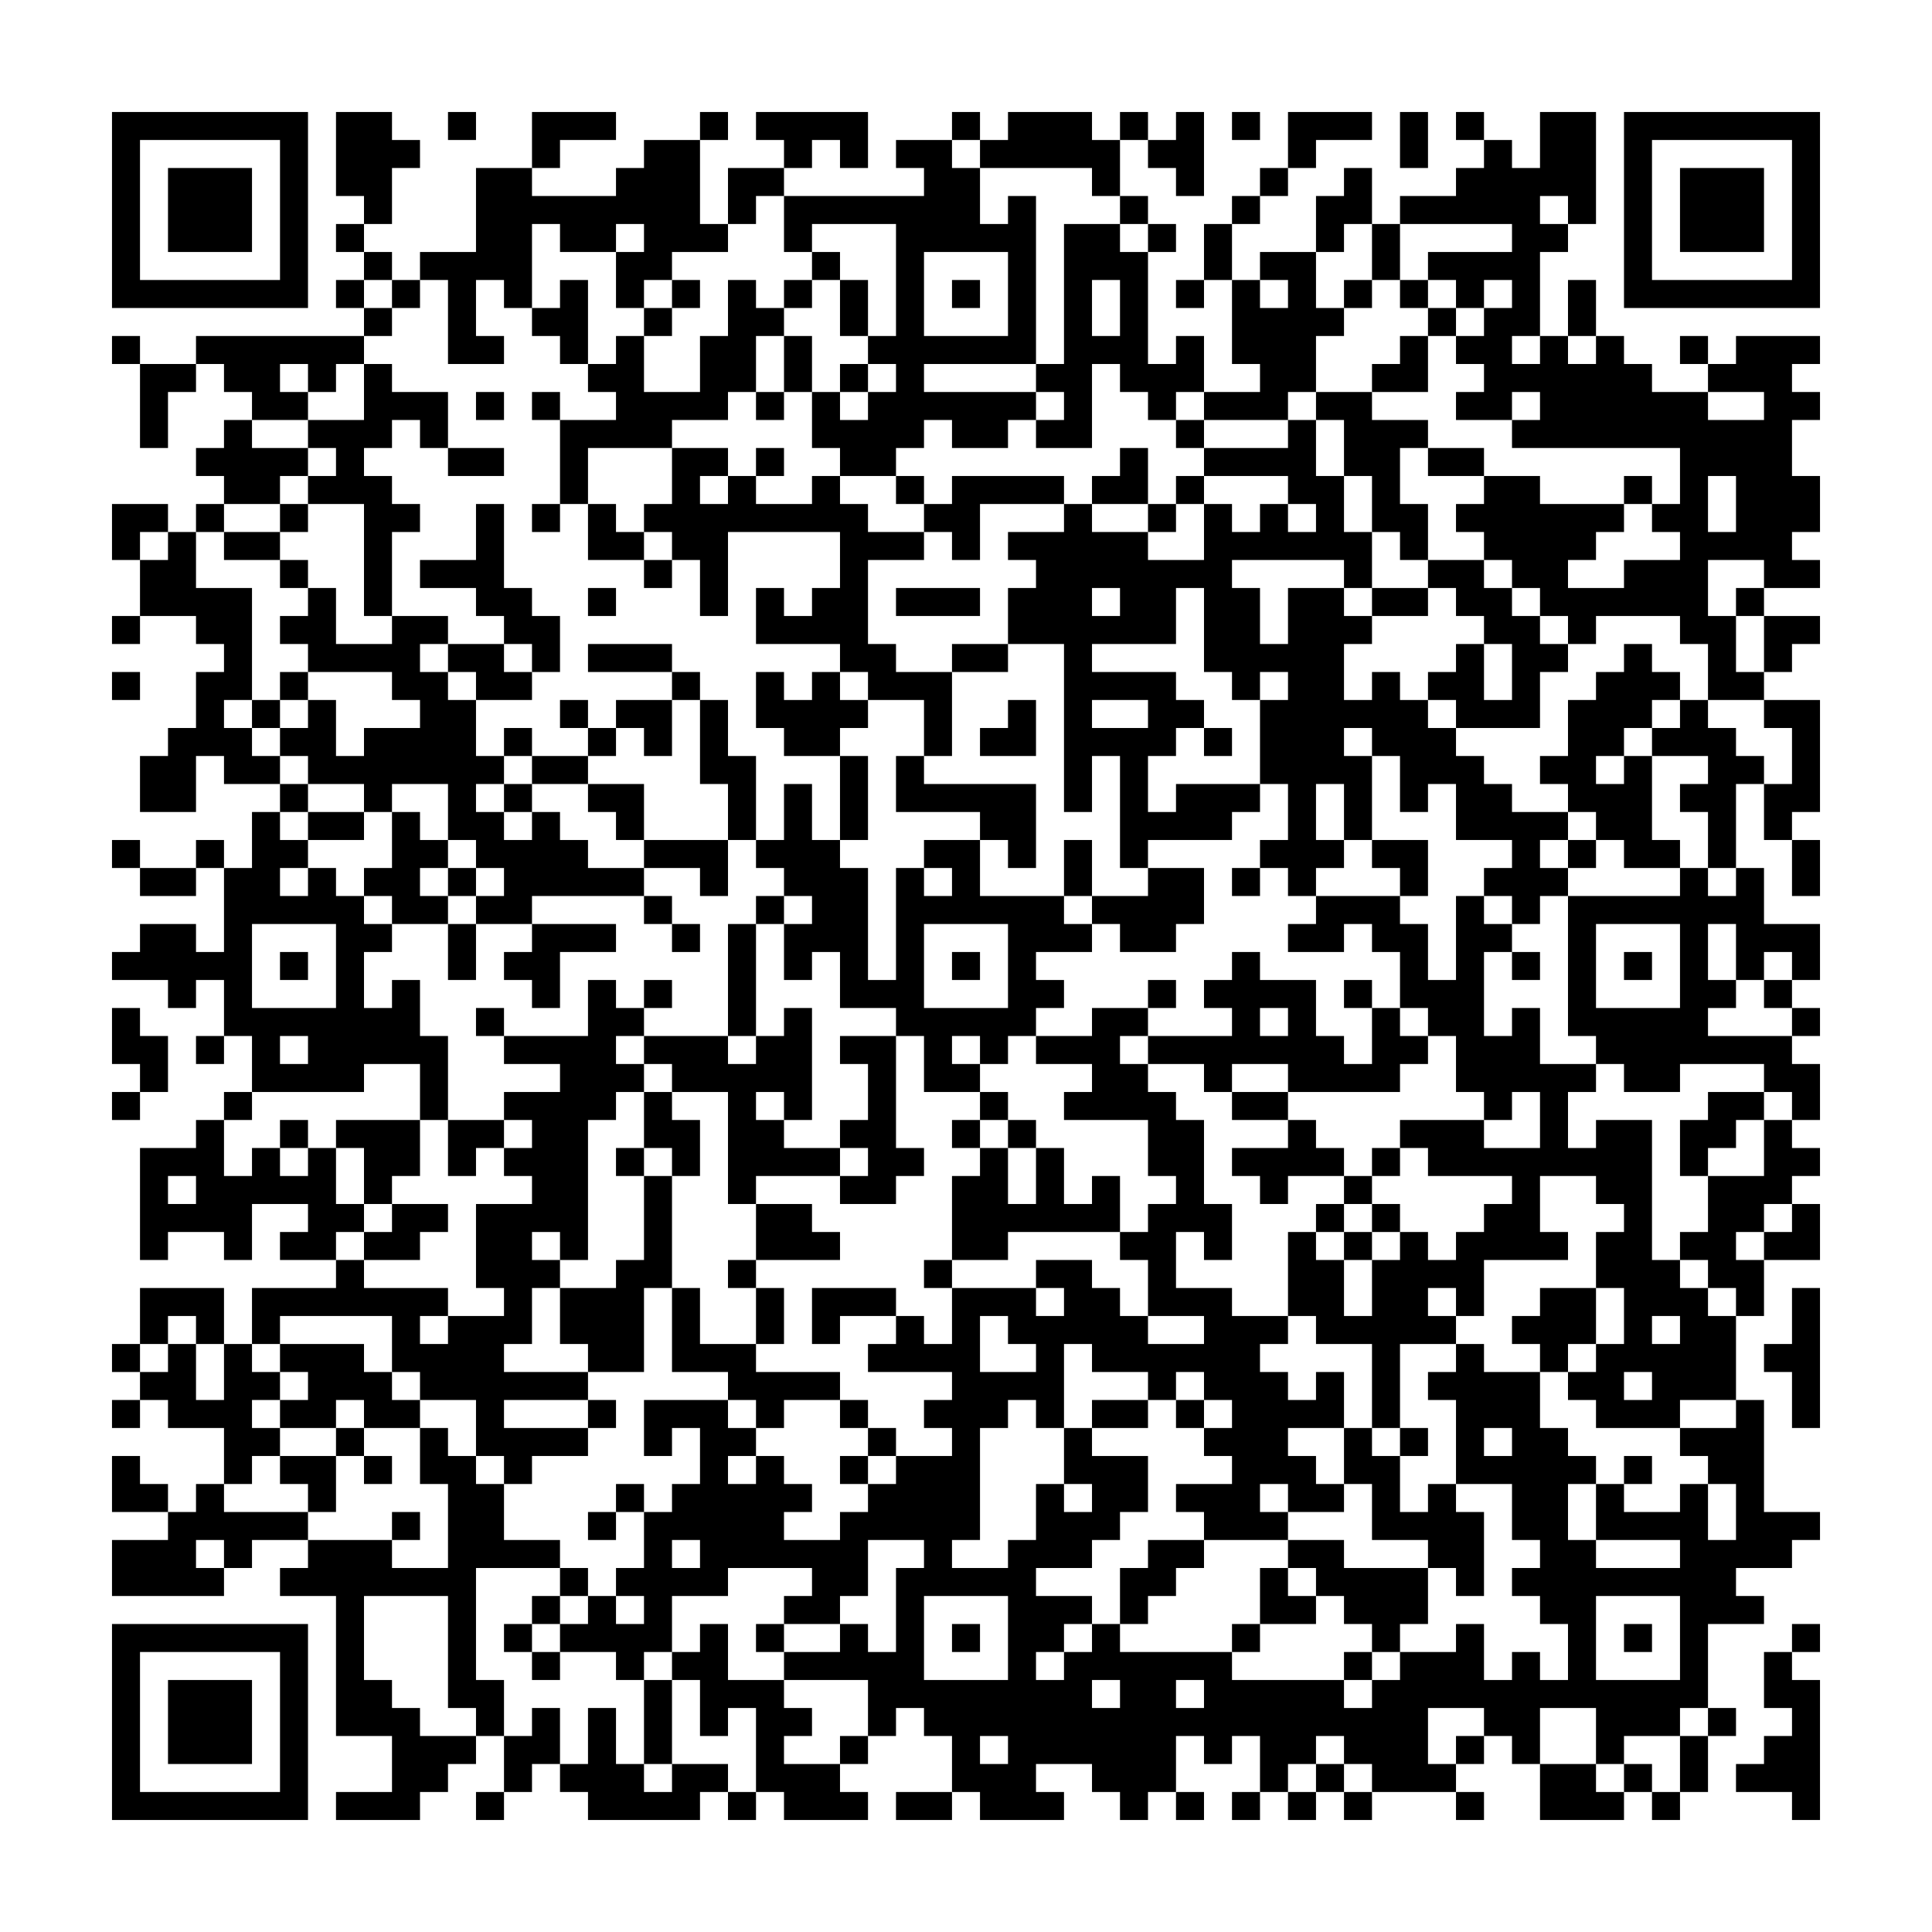
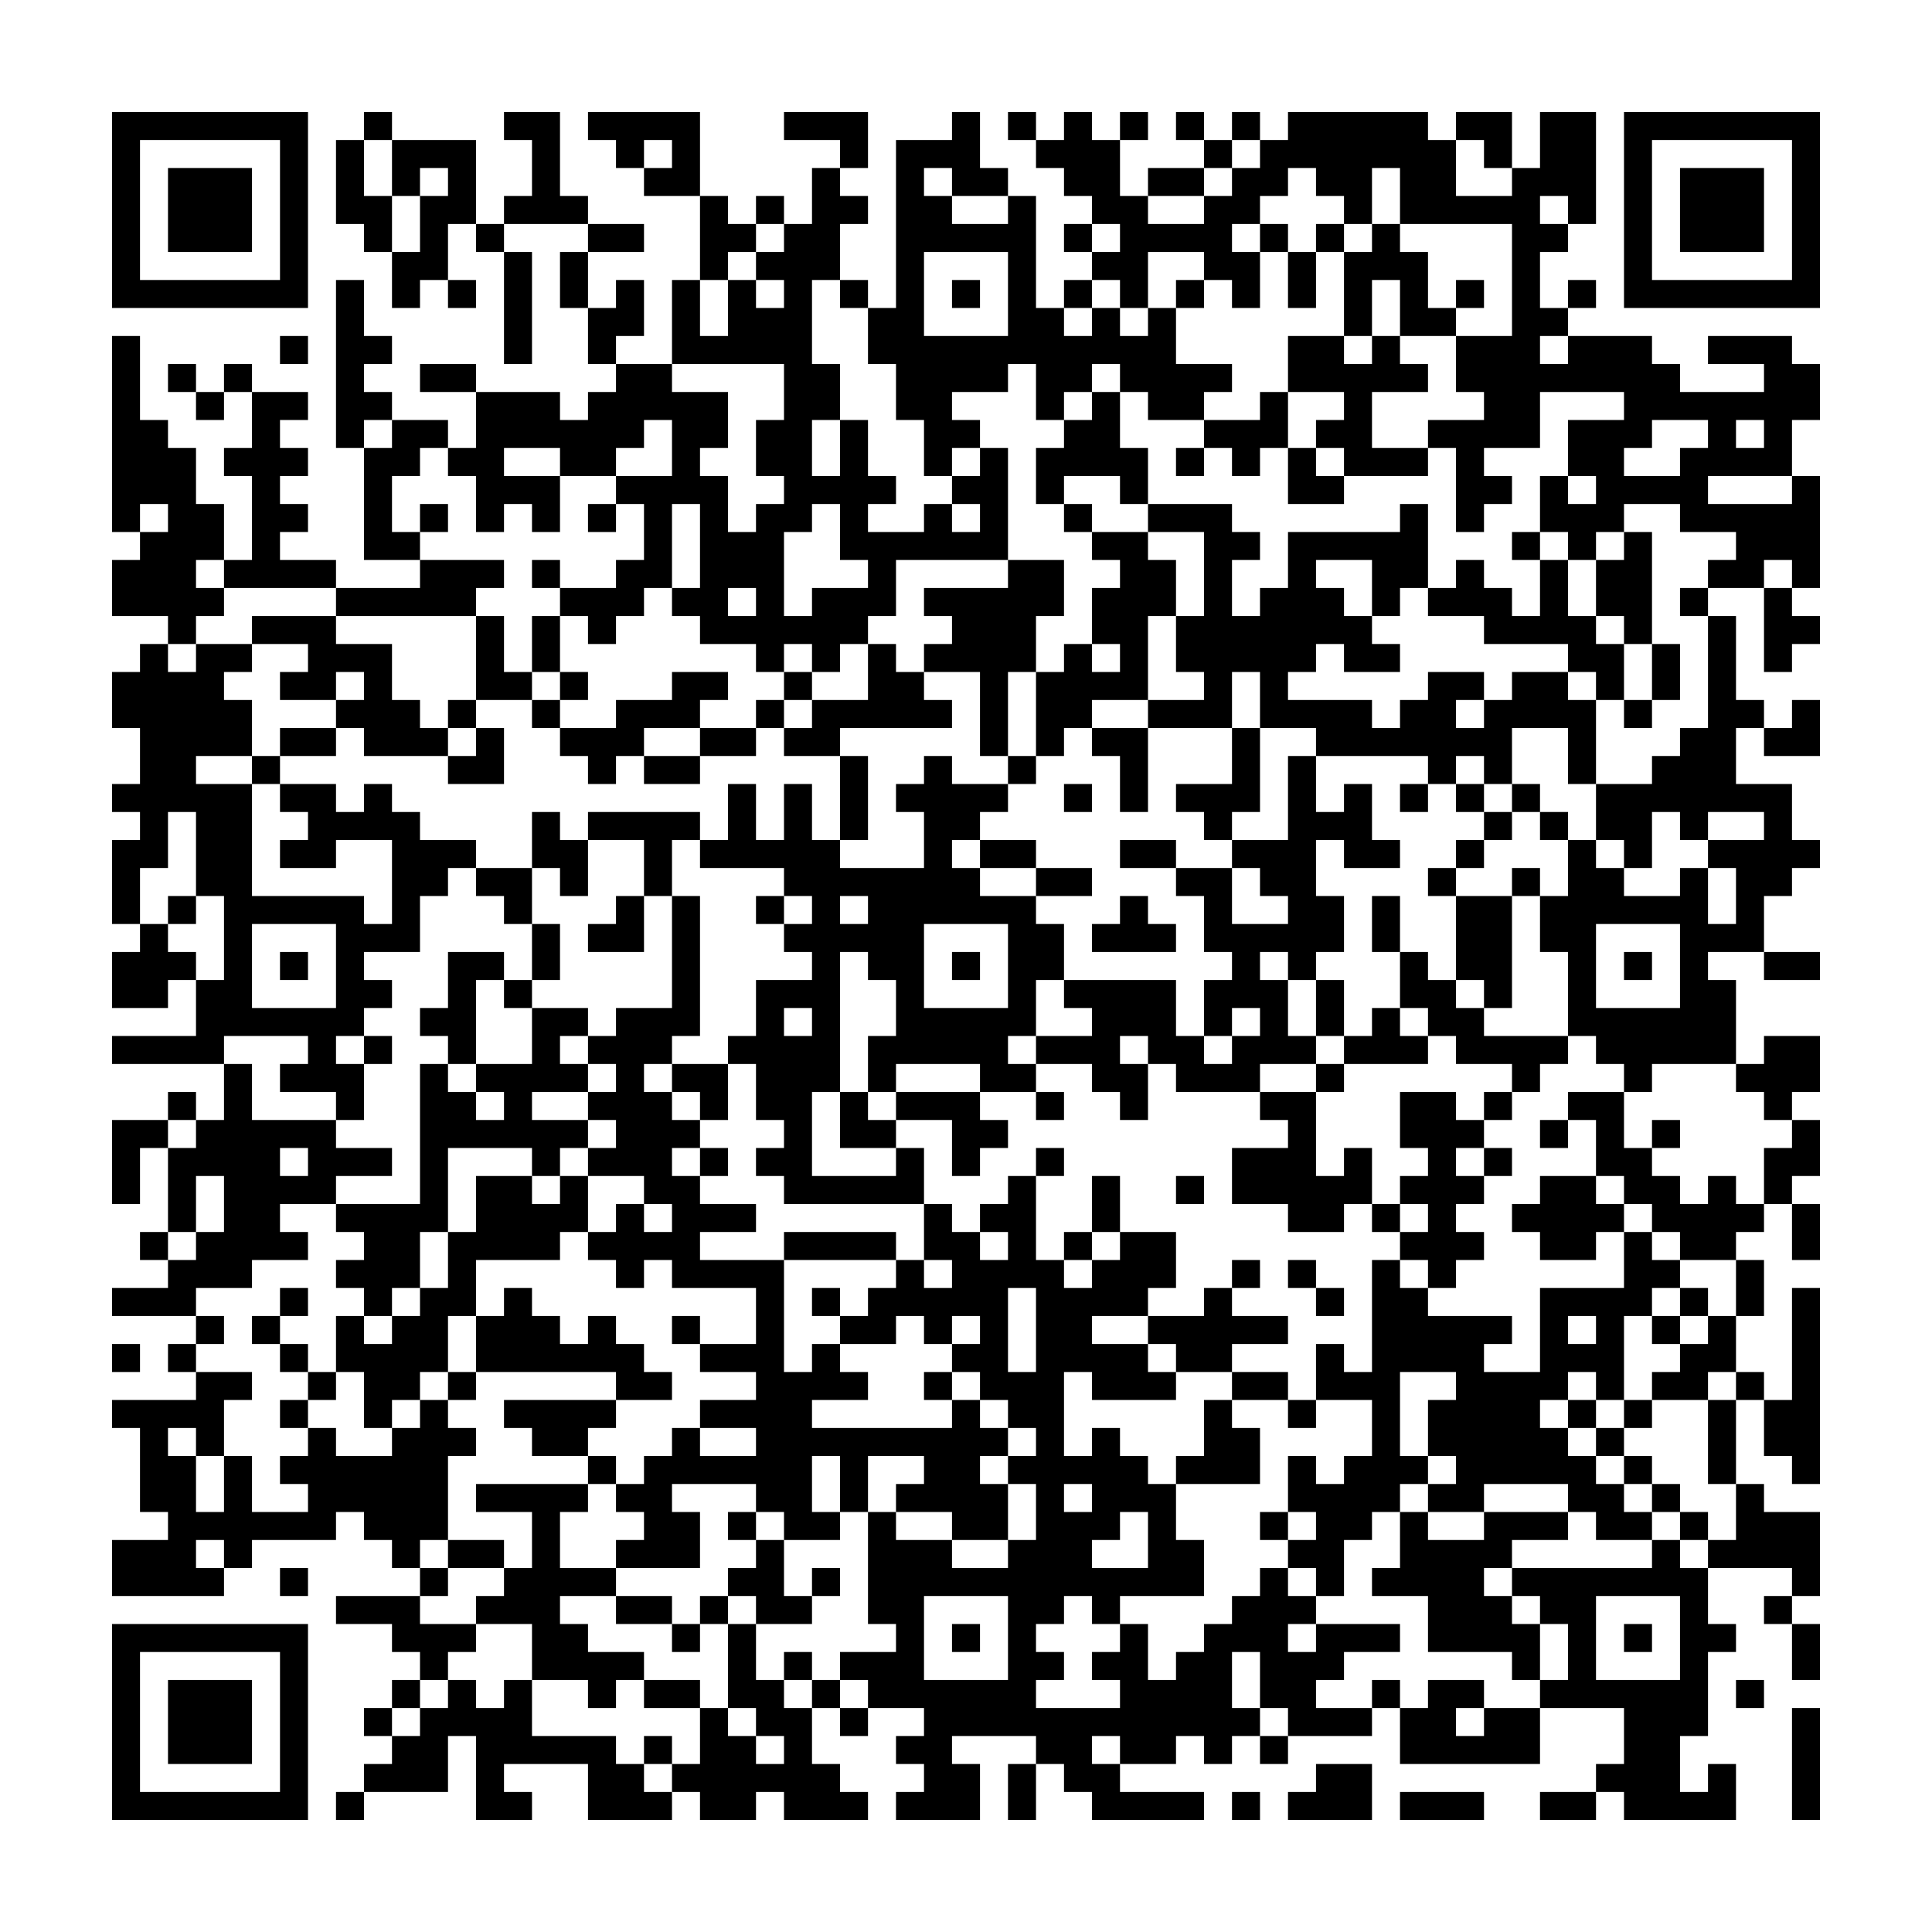
<svg xmlns="http://www.w3.org/2000/svg" viewBox="0 0 69 69">
-   <path d="M4 4h7v7h-7zM12 4h2v1h1v1h-1v2h-1v-1h-1zM16 4h1v1h-1zM19 4h3v1h-2v1h-1zM25 4h1v1h-1zM27 4h4v2h-1v-1h-1v1h-1v-1h-1zM34 4h1v1h-1zM36 4h3v1h1v2h-1v-1h-4v-1h1zM40 4h1v1h-1zM42 4h1v3h-1v-1h-1v-1h1zM44 4h1v1h-1zM46 4h3v1h-2v1h-1zM50 4h1v2h-1zM52 4h1v1h-1zM55 4h2v4h-1v-1h-1v1h1v1h-1v3h-1v1h1v-1h1v1h1v-1h1v1h1v1h2v1h2v-1h-2v-1h1v-1h3v1h-1v1h1v1h-1v2h1v2h-1v1h1v1h-2v-1h-2v2h1v2h1v1h-2v-2h-1v-1h-3v1h-1v-1h-1v-1h-1v-1h-1v-1h-1v-1h1v-1h2v1h3v1h-1v1h-1v1h2v-1h2v-1h-1v-1h1v-2h-6v-1h1v-1h-1v1h-2v-1h1v-1h-1v-1h1v-1h1v-1h-1v1h-1v-1h-1v-1h3v-1h-4v-1h2v-1h1v-1h1v1h1zM58 4h7v7h-7zM5 5v5h5v-5zM23 5h2v3h1v1h-2v1h-1v1h-1v-2h1v-1h-1v1h-2v-1h-1v3h-1v-1h-1v2h1v1h-2v-3h-1v-1h2v-3h2v1h3v-1h1zM32 5h2v1h1v2h1v-1h1v6h-4v1h4v1h-1v1h-2v-1h-1v1h-1v1h-2v-1h-1v-2h1v1h1v-1h1v-1h-1v-1h1v-4h-3v1h-1v-2h5v-1h-1zM59 5v5h5v-5zM6 6h3v3h-3zM26 6h2v1h-1v1h-1zM45 6h1v1h-1zM48 6h1v2h-1v1h-1v-2h1zM60 6h3v3h-3zM40 7h1v1h-1zM44 7h1v1h-1zM12 8h1v1h-1zM38 8h2v1h1v4h1v-1h1v2h-1v1h-1v-1h-1v-1h-1v3h-2v-1h1v-1h-1v-1h1zM41 8h1v1h-1zM43 8h1v2h-1zM49 8h1v2h-1zM13 9h1v1h-1zM29 9h1v1h-1zM33 9v3h3v-3zM45 9h2v2h1v1h-1v2h-1v1h-3v-1h2v-1h-1v-3h1v1h1v-1h-1zM12 10h1v1h-1zM14 10h1v1h-1zM20 10h1v3h-1v-1h-1v-1h1zM24 10h1v1h-1zM26 10h1v1h1v1h-1v2h-1v1h-2v1h-3v2h-1v-3h2v-1h-1v-1h1v-1h1v2h2v-2h1zM28 10h1v1h-1zM30 10h1v2h-1zM34 10h1v1h-1zM39 10v2h1v-2zM42 10h1v1h-1zM48 10h1v1h-1zM50 10h1v1h-1zM56 10h1v2h-1zM13 11h1v1h-1zM23 11h1v1h-1zM51 11h1v1h-1zM4 12h1v1h-1zM7 12h6v1h-1v1h-1v-1h-1v1h1v1h-2v-1h-1v-1h-1zM28 12h1v2h-1zM50 12h1v2h-2v-1h1zM60 12h1v1h-1zM5 13h2v1h-1v2h-1zM13 13h1v1h2v2h-1v-1h-1v1h-1v1h1v1h1v1h-1v3h-1v-4h-2v-1h1v-1h-1v-1h2zM30 13h1v1h-1zM17 14h1v1h-1zM19 14h1v1h-1zM27 14h1v1h-1zM47 14h2v1h2v1h-1v2h1v2h-1v-1h-1v-2h-1v-2h-1zM8 15h1v1h2v1h-1v1h-2v-1h-1v-1h1zM42 15h1v1h-1zM46 15h1v2h1v2h1v2h-1v-1h-4v1h1v2h1v-2h2v1h1v1h-1v2h1v-1h1v1h1v1h1v1h1v1h1v1h2v1h-1v1h1v1h-1v1h-1v-1h-1v-1h1v-1h-2v-2h-1v1h-1v-2h-1v-1h-1v1h1v3h-1v-2h-1v2h1v1h-1v1h-1v-1h-1v-1h1v-2h-1v-3h1v-1h-1v1h-1v-1h-1v-3h-1v2h-3v1h3v1h1v1h-1v1h-1v2h1v-1h3v1h-1v1h-3v1h-1v-4h-1v2h-1v-6h-2v-2h1v-1h-1v-1h2v-1h1v1h2v1h2v-2h1v1h1v-1h1v1h1v-1h-1v-1h-3v-1h3zM16 16h2v1h-2zM24 16h2v1h-1v1h1v-1h1v1h2v-1h1v1h1v1h2v1h-2v3h1v1h2v3h-1v-2h-2v-1h-1v-1h-3v-2h1v1h1v-1h1v-2h-4v3h-1v-2h-1v-1h-1v-1h1zM27 16h1v1h-1zM40 16h1v2h-2v-1h1zM51 16h2v1h-2zM32 17h1v1h-1zM34 17h4v1h-3v2h-1v-1h-1v-1h1zM42 17h1v1h-1zM58 17h1v1h-1zM61 17v2h1v-2zM4 18h2v1h-1v1h-1zM7 18h1v1h-1zM10 18h1v1h-1zM17 18h1v3h1v1h1v2h-1v-1h-1v-1h-1v-1h-2v-1h2zM19 18h1v1h-1zM21 18h1v1h1v1h-2zM41 18h1v1h-1zM6 19h1v2h2v4h-1v1h1v1h1v1h-2v-1h-1v2h-2v-2h1v-1h1v-2h1v-1h-1v-1h-2v-2h1zM8 19h2v1h-2zM10 20h1v1h-1zM23 20h1v1h-1zM51 20h2v1h1v1h1v1h1v1h-1v2h-3v-1h-1v-1h1v-1h1v2h1v-2h-1v-1h-1v-1h-1zM11 21h1v2h2v-1h2v1h-1v1h1v1h1v2h1v1h-1v1h1v1h1v-1h1v1h1v1h2v1h-4v1h-2v-1h1v-1h-1v-1h-1v-2h-2v1h-1v-1h-2v-1h-1v-1h1v-1h1v2h1v-1h2v-1h-1v-1h-3v-1h-1v-1h1zM21 21h1v1h-1zM32 21h3v1h-3zM39 21v1h1v-1zM49 21h2v1h-2zM62 21h1v1h-1zM4 22h1v1h-1zM63 22h2v1h-1v1h-1zM16 23h2v1h1v1h-2v-1h-1zM21 23h3v1h-3zM34 23h2v1h-2zM58 23h1v1h1v1h-1v1h-1v1h-1v1h1v-1h1v3h1v1h-2v-1h-1v-1h-1v-1h-1v-1h1v-2h1v-1h1zM4 24h1v1h-1zM10 24h1v1h-1zM24 24h1v1h-1zM27 24h1v1h1v-1h1v1h1v1h-1v1h-2v-1h-1zM9 25h1v1h-1zM20 25h1v1h-1zM22 25h2v2h-1v-1h-1zM25 25h1v2h1v3h-1v-2h-1zM36 25h1v2h-2v-1h1zM39 25v1h2v-1zM60 25h1v1h1v1h1v1h-1v3h-1v-2h-1v-1h1v-1h-2v-1h1zM63 25h2v4h-1v1h-1v-2h1v-2h-1zM18 26h1v1h-1zM21 26h1v1h-1zM43 26h1v1h-1zM19 27h2v1h-2zM30 27h1v3h-1zM32 27h1v1h4v3h-1v-1h-1v-1h-3zM10 28h1v1h-1zM18 28h1v1h-1zM21 28h2v2h-1v-1h-1zM28 28h1v2h1v1h1v4h1v-4h1v1h1v-1h-1v-1h2v2h3v1h1v1h-2v1h1v1h-1v1h-1v1h-1v-1h-1v1h1v1h-2v-2h-1v-1h-2v-2h-1v1h-1v-2h1v-1h-1v-1h-1v-1h1zM9 29h1v1h1v1h-1v1h1v-1h1v1h1v1h1v1h-1v2h1v-1h1v2h1v3h-1v-2h-2v1h-4v-2h-1v-2h-1v1h-1v-1h-2v-1h1v-1h2v1h1v-3h1zM11 29h2v1h-2zM14 29h1v1h1v1h-1v1h1v1h-2v-1h-1v-1h1zM4 30h1v1h-1zM7 30h1v1h-1zM23 30h3v2h-1v-1h-2zM38 30h1v2h-1zM49 30h2v2h-1v-1h-1zM56 30h1v1h-1zM64 30h1v2h-1zM5 31h2v1h-2zM16 31h1v1h-1zM41 31h2v2h-1v1h-2v-1h-1v-1h2zM44 31h1v1h-1zM60 31h1v1h1v-1h1v2h2v2h-1v-1h-1v1h-1v-2h-1v2h1v1h-1v1h3v1h1v2h-1v-1h-1v-1h-3v1h-2v-1h-1v-1h-1v-5h4zM23 32h1v1h-1zM27 32h1v1h-1zM47 32h3v1h1v2h1v-3h1v1h1v1h-1v3h1v-1h1v2h2v1h-1v2h1v-1h2v5h1v1h1v1h1v3h-2v1h-3v-1h-1v-1h1v-1h1v-2h-1v-2h1v-1h-1v-1h-2v2h1v1h-3v2h-1v-1h-1v1h1v1h-2v3h-1v-3h-2v-1h-1v-3h1v1h1v2h1v-2h1v-1h1v1h1v-1h1v-1h1v-1h-3v-1h-1v-1h3v1h2v-2h-1v1h-1v-1h-1v-2h-1v-1h-1v-2h-1v-1h-1v1h-2v-1h1zM9 33v3h3v-3zM16 33h1v2h-1zM19 33h3v1h-2v2h-1v-1h-1v-1h1zM24 33h1v1h-1zM26 33h1v4h-1zM33 33v3h3v-3zM57 33v3h3v-3zM10 34h1v1h-1zM34 34h1v1h-1zM44 34h1v1h2v2h1v1h1v-2h1v1h1v1h-1v1h-4v-1h-2v1h-1v-1h-2v-1h3v-1h-1v-1h1zM54 34h1v1h-1zM58 34h1v1h-1zM21 35h1v1h1v1h-1v1h1v1h-1v1h-1v5h-1v-1h-1v1h1v1h-1v2h-1v1h3v1h-3v1h3v1h-2v1h-1v-1h-1v-2h-2v-1h-1v-2h-4v1h-1v-2h3v-1h1v1h3v1h-1v1h1v-1h2v-1h-1v-3h2v-1h-1v-1h1v-1h-1v-1h2v-1h-2v-1h3zM23 35h1v1h-1zM41 35h1v1h-1zM48 35h1v1h-1zM63 35h1v1h-1zM4 36h1v1h1v2h-1v-1h-1zM17 36h1v1h-1zM28 36h1v4h-1v-1h-1v1h1v1h2v1h-3v1h-1v-4h-2v-1h-1v-1h3v1h1v-1h1zM39 36h2v1h-1v1h1v1h1v1h1v3h1v2h-1v-1h-1v2h2v1h2v1h-1v1h1v1h1v-1h1v2h-2v1h1v1h1v1h-2v-1h-1v1h1v1h-3v-1h-1v-1h2v-1h-1v-1h1v-1h-1v-1h-1v1h-1v-1h-2v-1h-1v3h-1v-1h-1v1h-1v4h-1v1h2v-1h1v-2h1v1h1v-1h-1v-2h1v1h2v2h-1v1h-1v1h-2v1h2v1h-1v1h-1v1h1v-1h1v-1h1v1h4v1h4v1h1v-1h1v-1h2v-1h1v2h1v-1h1v1h1v-2h-1v-1h-1v-1h1v-1h-1v-2h-2v-3h-1v-1h1v-1h1v1h2v2h1v1h1v1h-1v2h1v1h3v-1h-3v-2h1v1h2v-1h1v2h1v-2h-1v-1h-1v-1h2v-1h1v4h2v1h-1v1h-2v1h1v1h-2v3h-1v1h-2v1h-1v-2h-2v2h-1v-1h-1v-1h-2v2h1v1h-3v-1h-1v-1h-1v1h-1v1h-1v-2h-1v1h-1v-1h-1v2h-1v1h-1v-1h-1v-1h-2v1h1v1h-3v-1h-1v-2h-1v-1h-1v1h-1v-2h-3v-1h2v-1h1v1h1v-3h1v-1h-2v2h-1v1h-2v-1h1v-1h-3v1h-2v2h-1v1h-1v-1h-2v-1h1v-1h1v1h1v-1h-1v-1h1v-2h1v-1h1v-2h-1v1h-1v-2h3v1h1v1h-1v1h1v-1h1v1h1v1h-1v1h2v-1h1v-1h1v-1h2v-1h-1v-1h1v-1h-3v-1h1v-1h1v1h1v-2h3v1h1v-1h-1v-1h2v1h1v1h1v1h2v-1h-2v-2h-1v-1h1v-1h1v-1h-1v-2h-3v-1h1v-1h-2v-1h2zM45 36v1h1v-1zM64 36h1v1h-1zM7 37h1v1h-1zM10 37v1h1v-1zM30 37h2v4h1v1h-1v1h-2v-1h1v-1h-1v-1h1v-2h-1zM4 39h1v1h-1zM8 39h1v1h-1zM23 39h1v1h1v2h-1v-1h-1zM35 39h1v1h-1zM44 39h2v1h-2zM61 39h2v1h-1v1h-1v1h-1v-2h1zM7 40h1v2h1v-1h1v1h1v-1h1v2h1v1h-1v1h-2v-1h1v-1h-2v2h-1v-1h-2v1h-1v-4h2zM10 40h1v1h-1zM12 40h3v2h-1v1h-1v-2h-1zM16 40h2v1h-1v1h-1zM34 40h1v1h-1zM36 40h1v1h-1zM46 40h1v1h1v1h-2v1h-1v-1h-1v-1h2zM63 40h1v1h1v1h-1v1h-1v1h-1v1h1v2h-1v-1h-1v-1h-1v-1h1v-2h2zM22 41h1v1h-1zM35 41h1v2h1v-2h1v2h1v-1h1v2h-4v1h-2v-3h1zM49 41h1v1h-1zM6 42v1h1v-1zM23 42h1v4h-1v3h-2v-1h-1v-2h2v-1h1zM48 42h1v1h-1zM14 43h2v1h-1v1h-2v-1h1zM27 43h2v1h1v1h-3zM47 43h1v1h-1zM49 43h1v1h-1zM64 43h1v2h-2v-1h1zM48 44h1v1h-1zM26 45h1v1h-1zM33 45h1v1h-1zM5 46h3v2h-1v-1h-1v1h-1zM24 46h1v2h2v1h3v1h-2v1h-1v-1h-1v-1h-2zM27 46h1v2h-1zM29 46h3v1h-2v1h-1zM55 46h2v2h-1v1h-1v-1h-1v-1h1zM64 46h1v5h-1v-2h-1v-1h1zM35 47v2h2v-1h-1v-1zM59 47v1h1v-1zM4 48h1v1h-1zM6 48h1v2h1v-2h1v1h1v1h-1v1h1v1h-1v1h-1v-2h-2v-1h-1v-1h1zM10 48h3v1h1v1h1v1h-2v-1h-1v1h-2v-1h1v-1h-1zM58 49v1h1v-1zM4 50h1v1h-1zM21 50h1v1h-1zM30 50h1v1h-1zM39 50h2v1h-2zM42 50h1v1h-1zM12 51h1v1h-1zM15 51h1v1h1v1h1v2h2v1h-3v4h1v2h-1v-1h-1v-4h-3v3h1v1h1v1h2v1h-1v1h-1v1h-3v-1h2v-2h-2v-5h-2v-1h1v-1h3v1h2v-3h-1zM31 51h1v1h-1zM48 51h1v1h1v2h1v-1h1v1h1v3h-1v-1h-1v-1h-2v-2h-1zM50 51h1v1h-1zM53 51v1h1v-1zM4 52h1v1h1v1h-2zM10 52h2v2h-1v-1h-1zM13 52h1v1h-1zM30 52h1v1h-1zM58 52h1v1h-1zM7 53h1v1h3v1h-2v1h-1v-1h-1v1h1v1h-4v-2h2v-1h1zM22 53h1v1h-1zM14 54h1v1h-1zM21 54h1v1h-1zM24 55v1h1v-1zM41 55h2v1h-1v1h-1v1h-1v-2h1zM46 55h2v1h3v2h-1v1h-1v-1h-1v-1h-1v-1h-1zM20 56h1v1h-1zM45 56h1v1h1v1h-2zM19 57h1v1h-1zM33 57v3h3v-3zM57 57v3h3v-3zM4 58h7v7h-7zM18 58h1v1h-1zM25 58h1v2h2v1h1v1h-1v1h2v1h1v1h-3v-1h-1v-3h-1v1h-1v-2h-1v-1h1zM27 58h1v1h-1zM34 58h1v1h-1zM44 58h1v1h-1zM58 58h1v1h-1zM64 58h1v1h-1zM5 59v5h5v-5zM19 59h1v1h-1zM48 59h1v1h-1zM63 59h1v1h1v5h-1v-1h-2v-1h1v-1h1v-1h-1zM6 60h3v3h-3zM23 60h1v3h-1zM39 60v1h1v-1zM42 60v1h1v-1zM19 61h1v2h-1v1h-1v-2h1zM21 61h1v2h1v1h1v-1h2v1h-1v1h-4v-1h-1v-1h1zM61 61h1v1h-1zM30 62h1v1h-1zM35 62v1h1v-1zM52 62h1v1h-1zM60 62h1v2h-1zM47 63h1v1h-1zM55 63h2v1h1v1h-3zM58 63h1v1h-1zM17 64h1v1h-1zM26 64h1v1h-1zM32 64h2v1h-2zM42 64h1v1h-1zM44 64h1v1h-1zM46 64h1v1h-1zM48 64h1v1h-1zM52 64h1v1h-1zM59 64h1v1h-1z" />
+   <path d="M4 4h7v7h-7zM13 4h1v1h-1zM18 4h2v3h1v1h-3v-1h1v-2h-1zM21 4h4v3h-2v-1h1v-1h-1v1h-1v-1h-1zM28 4h3v2h-1v-1h-2zM34 4h1v2h1v1h-2v-1h-1v1h1v1h2v-1h1v4h1v1h1v-1h1v1h1v-1h1v2h2v1h-1v1h-2v-1h-1v-1h-1v1h-1v1h-1v-2h-1v1h-2v1h1v1h-1v1h-1v-2h-1v-2h-1v-2h1v-6h2zM36 4h1v1h-1zM38 4h1v1h1v2h1v1h2v-1h1v-1h1v-1h1v-1h5v1h1v2h2v-1h1v-2h2v4h-1v-1h-1v1h1v1h-1v2h1v1h-1v1h1v-1h3v1h1v1h3v-1h-2v-1h3v1h1v2h-1v2h-3v1h3v-1h1v4h-1v-1h-1v1h-2v-1h1v-1h-2v-1h-2v1h-1v1h-1v-1h-1v-2h1v1h1v-1h-1v-2h2v-1h-3v2h-2v1h1v1h-1v1h-1v-3h-1v-1h2v-1h-1v-2h2v-4h-4v-2h-1v2h-1v-1h-1v-1h-1v1h-1v1h-1v1h1v2h-1v-1h-1v-1h-2v2h-1v-1h-1v-1h1v-1h-1v-1h-1v-1h-1v-1h1zM40 4h1v1h-1zM42 4h1v1h-1zM44 4h1v1h-1zM52 4h2v2h-1v-1h-1zM58 4h7v7h-7zM5 5v5h5v-5zM12 5h1v2h1v2h-1v-1h-1zM14 5h3v3h-1v2h-1v1h-1v-2h1v-2h1v-1h-1v1h-1zM43 5h1v1h-1zM59 5v5h5v-5zM6 6h3v3h-3zM29 6h1v1h1v1h-1v2h-1v3h1v2h-1v2h1v-2h1v2h1v1h-1v1h2v-1h1v1h1v-1h-1v-1h1v-1h1v4h-4v2h-1v1h-1v1h-1v-1h-1v1h-1v-1h-2v-1h-1v-1h1v-3h-1v3h-1v1h-1v1h-1v-1h-1v-1h2v-1h1v-2h-1v-1h2v-2h-1v1h-1v1h-2v-1h-2v1h2v2h-1v-1h-1v1h-1v-2h-1v-1h1v-2h3v1h1v-1h1v-1h2v1h2v2h-1v1h1v2h1v-1h1v-1h-1v-2h1v-2h-4v-3h1v2h1v-2h1v1h1v-1h-1v-1h1v-1h1zM41 6h2v1h-2zM60 6h3v3h-3zM25 7h1v1h1v1h-1v1h-1zM27 7h1v1h-1zM17 8h1v1h-1zM21 8h2v1h-2zM38 8h1v1h-1zM45 8h1v1h-1zM47 8h1v1h-1zM49 8h1v1h1v2h1v1h-2v-2h-1v2h-1v-3h1zM18 9h1v4h-1zM20 9h1v2h-1zM33 9v3h3v-3zM46 9h1v2h-1zM12 10h1v2h1v1h-1v1h1v1h-1v1h-1zM16 10h1v1h-1zM22 10h1v2h-1v1h-1v-2h1zM30 10h1v1h-1zM34 10h1v1h-1zM38 10h1v1h-1zM42 10h1v1h-1zM52 10h1v1h-1zM56 10h1v1h-1zM4 12h1v3h1v1h1v2h1v2h-1v1h1v1h-1v1h-1v-1h-2v-2h1v-1h1v-1h-1v1h-1zM10 12h1v1h-1zM46 12h2v1h1v-1h1v1h1v1h-2v2h2v1h-3v-1h-1v-1h1v-1h-2zM6 13h1v1h-1zM8 13h1v1h-1zM15 13h2v1h-2zM7 14h1v1h-1zM9 14h2v1h-1v1h1v1h-1v1h1v1h-1v1h2v1h-4v-1h1v-3h-1v-1h1zM39 14h1v2h1v2h-1v-1h-2v1h-1v-2h1v-1h1zM45 14h1v2h-1v1h-1v-1h-1v-1h2zM14 15h2v1h-1v1h-1v2h1v1h-2v-4h1zM59 15v1h-1v1h2v-1h1v-1zM62 15v1h1v-1zM42 16h1v1h-1zM46 16h1v1h1v1h-2zM15 18h1v1h-1zM21 18h1v1h-1zM29 18v1h-1v3h1v-1h2v-1h-1v-2zM38 18h1v1h-1zM41 18h3v1h1v1h-1v2h1v-1h1v-2h4v-1h1v3h-1v1h-1v-2h-2v1h1v1h1v1h1v1h-2v-1h-1v1h-1v1h3v1h1v-1h1v-1h2v1h-1v1h1v-1h1v-1h2v1h1v3h-1v-2h-2v2h-1v-1h-1v1h-1v-1h-4v-1h-2v-2h-1v2h-3v-1h2v-1h-1v-2h1v-3h-2zM39 19h2v1h1v2h-1v3h-2v1h-1v1h-1v-3h1v-1h1v1h1v-1h-1v-2h1v-1h-1zM54 19h1v1h-1zM58 19h1v4h-1v-1h-1v-2h1zM15 20h3v1h-1v1h-5v-1h3zM19 20h1v1h-1zM36 20h2v2h-1v2h-1v3h-1v-3h-2v-1h1v-1h-1v-1h3zM52 20h1v1h1v1h1v-2h1v2h1v1h1v2h-1v-1h-1v-1h-3v-1h-2v-1h1zM26 21v1h1v-1zM60 21h1v1h-1zM63 21h1v1h1v1h-1v1h-1zM9 22h3v1h2v2h1v1h1v1h-3v-1h-1v-1h1v-1h-1v1h-2v-1h1v-1h-2zM17 22h1v2h1v1h-2zM19 22h1v2h-1zM61 22h1v3h1v1h-1v2h2v2h1v1h-1v1h-1v2h-2v1h1v3h-3v1h-1v-1h-1v-1h-1v-3h-1v-2h1v-2h1v1h1v1h2v-1h1v2h1v-2h-1v-1h2v-1h-2v1h-1v-1h-1v2h-1v-1h-1v-2h2v-1h1v-1h1zM5 23h1v1h1v-1h2v1h-1v1h1v2h-2v1h2v4h4v1h1v-3h-2v1h-2v-1h1v-1h-1v-1h2v1h1v-1h1v1h1v1h2v1h-1v1h-1v2h-2v1h1v1h-1v1h-1v1h1v2h-1v-1h-2v-1h1v-1h-3v1h-4v-1h3v-2h1v-3h-1v-3h-1v2h-1v2h-1v-3h1v-1h-1v-1h1v-2h-1v-2h1zM31 23h1v1h1v1h1v1h-4v1h-2v-1h1v-1h2zM59 23h1v2h-1zM20 24h1v1h-1zM24 24h2v1h-1v1h-2v1h-1v1h-1v-1h-1v-1h2v-1h2zM28 24h1v1h-1zM16 25h1v1h-1zM19 25h1v1h-1zM27 25h1v1h-1zM58 25h1v1h-1zM64 25h1v2h-2v-1h1zM10 26h2v1h-2zM17 26h1v2h-2v-1h1zM25 26h2v1h-2zM39 26h2v3h-1v-2h-1zM44 26h1v3h-1v1h-1v-1h-1v-1h2zM9 27h1v1h-1zM23 27h2v1h-2zM30 27h1v3h-1zM33 27h1v1h2v1h-1v1h-1v1h1v1h2v1h1v2h-1v2h-1v1h1v1h-2v-1h-3v1h-1v-2h1v-2h-1v-1h-1v5h-1v3h3v-1h1v2h-5v-1h-1v-1h1v-1h-1v-2h-1v-1h1v-2h2v-1h-1v-1h1v-1h-1v-1h-3v-1h1v-2h1v2h1v-2h1v2h1v1h3v-2h-1v-1h1zM36 27h1v1h-1zM46 27h1v2h1v-1h1v2h1v1h-2v-1h-1v2h1v2h-1v1h-1v-1h-1v1h1v2h1v1h-2v1h-3v-1h-1v-1h-1v1h1v2h-1v-1h-1v-1h-2v-1h2v-1h-1v-1h4v2h1v1h1v-1h1v-1h-1v1h-1v-2h1v-1h-1v-2h-1v-1h2v2h2v-1h-1v-1h-1v-1h2zM38 28h1v1h-1zM50 28h1v1h-1zM52 28h1v1h-1zM54 28h1v1h-1zM19 29h1v1h1v2h-1v-1h-1zM21 29h4v1h-1v2h-1v-2h-2zM53 29h1v1h-1zM55 29h1v1h-1zM35 30h2v1h-2zM40 30h2v1h-2zM52 30h1v1h-1zM17 31h2v2h-1v-1h-1zM37 31h2v1h-2zM51 31h1v1h-1zM54 31h1v1h-1zM6 32h1v1h-1zM22 32h1v2h-2v-1h1zM24 32h1v5h-1v1h-1v1h1v1h1v1h-1v1h1v1h2v1h-2v1h3v4h1v-1h1v1h1v1h-2v1h5v-1h1v1h1v1h-1v1h1v2h-2v-1h-2v-1h1v-1h-2v2h-1v-2h-1v2h1v1h-2v-1h-1v-1h-3v1h1v2h-3v-1h1v-1h-1v-1h1v-1h1v-1h1v1h2v-1h-2v-1h2v-1h-2v-1h2v-2h-3v-1h-1v1h-1v-1h-1v-1h1v-1h1v1h1v-1h-1v-1h-2v-1h1v-1h-1v-1h1v-1h-1v-1h1v-1h2zM27 32h1v1h-1zM30 32v1h1v-1zM40 32h1v1h1v1h-3v-1h1zM49 32h1v2h-1zM52 32h2v4h-1v-1h-1zM5 33h1v1h1v1h-1v1h-2v-2h1zM9 33v3h3v-3zM19 33h1v2h-1zM33 33v3h3v-3zM57 33v3h3v-3zM10 34h1v1h-1zM16 34h2v1h-1v3h-1v-1h-1v-1h1zM34 34h1v1h-1zM50 34h1v1h1v1h1v1h3v1h-1v1h-1v-1h-2v-1h-1v-1h-1zM58 34h1v1h-1zM63 34h2v1h-2zM18 35h1v1h-1zM47 35h1v2h-1zM19 36h2v1h-1v1h1v1h-2v1h2v1h-1v1h-1v-1h-3v3h-1v2h-1v1h-1v-1h-1v-1h1v-1h-1v-1h3v-5h1v1h1v1h1v-1h-1v-1h2zM28 36v1h1v-1zM49 36h1v1h1v1h-3v-1h1zM13 37h1v1h-1zM63 37h2v2h-1v1h-1v-1h-1v-1h1zM8 38h1v2h3v1h2v1h-2v1h-2v1h1v1h-2v1h-2v1h-3v-1h2v-1h1v-1h1v-2h-1v2h-1v-3h1v-1h1zM24 38h2v2h-1v-1h-1zM47 38h1v1h-1zM6 39h1v1h-1zM30 39h1v1h1v1h-2zM32 39h3v1h1v1h-1v1h-1v-2h-2zM37 39h1v1h-1zM45 39h2v3h1v-1h1v2h-1v1h-2v-1h-2v-2h2v-1h-1zM50 39h2v1h1v1h-1v1h1v1h-1v1h1v1h-1v1h-1v-1h-1v-1h1v-1h-1v-1h1v-1h-1zM53 39h1v1h-1zM56 39h2v2h1v1h1v1h1v-1h1v1h1v1h-1v1h-2v-1h-1v-1h-1v-1h-1v-2h-1zM4 40h2v1h-1v2h-1zM55 40h1v1h-1zM59 40h1v1h-1zM64 40h1v2h-1v1h-1v-2h1zM10 41v1h1v-1zM25 41h1v1h-1zM37 41h1v1h-1zM53 41h1v1h-1zM17 42h2v1h1v-1h1v2h-1v1h-3v2h-1v2h-1v1h-1v1h-1v-2h-1v-2h1v1h1v-1h1v-1h1v-2h1zM36 42h1v3h1v1h1v-1h1v-1h2v2h-1v1h-2v1h2v1h1v1h-3v-1h-1v3h1v-1h1v1h1v1h1v2h1v2h-3v1h-1v-1h-1v1h-1v1h1v1h-1v1h3v-1h-1v-1h1v-1h1v2h1v-1h1v-1h1v-1h1v-1h1v1h1v1h-1v1h1v-1h3v1h-2v1h-1v1h2v1h-3v-1h-1v-2h-1v2h1v1h-1v1h-1v-1h-1v1h-2v-1h-1v1h1v1h3v1h-4v-1h-1v-1h-1v-1h-3v1h1v2h-3v-1h1v-1h-1v-1h1v-1h-2v-1h-1v-1h2v-1h-1v-4h1v1h2v1h2v-1h1v-2h-1v-1h1v-1h-1v-1h-1v-1h-1v-1h1v-1h-1v1h-1v-1h-1v1h-2v-1h1v-1h1v-1h1v1h1v-1h-1v-2h1v1h1v1h1v-1h-1v-1h1zM39 42h1v2h-1zM42 42h1v1h-1zM55 42h2v1h1v1h-1v1h-2v-1h-1v-1h1zM49 43h1v1h-1zM64 43h1v2h-1zM5 44h1v1h-1zM28 44h4v1h-4zM38 44h1v1h-1zM58 44h1v1h1v1h-1v1h-1v3h-1v-1h-1v1h-1v1h1v1h1v1h1v1h1v1h-2v-1h-1v-1h-3v1h-2v-1h1v-1h-1v-2h1v-1h-2v3h1v1h-1v1h-1v1h-1v2h-1v-1h-1v-1h1v-1h-1v-2h1v1h1v-1h1v-2h-2v-2h1v1h1v-4h1v1h1v1h3v1h-1v1h2v-3h3zM44 45h1v1h-1zM46 45h1v1h-1zM62 45h1v2h-1zM10 46h1v1h-1zM18 46h1v1h1v1h1v-1h1v1h1v1h1v1h-2v-1h-5v-2h1zM29 46h1v1h-1zM36 46v3h1v-3zM43 46h1v1h2v1h-2v1h-2v-1h-1v-1h2zM47 46h1v1h-1zM60 46h1v1h-1zM64 46h1v7h-1v-1h-1v-2h1zM7 47h1v1h-1zM9 47h1v1h-1zM24 47h1v1h-1zM56 47v1h1v-1zM59 47h1v1h-1zM61 47h1v2h-1v1h-2v-1h1v-1h1zM4 48h1v1h-1zM6 48h1v1h-1zM10 48h1v1h-1zM7 49h2v1h-1v2h-1v-1h-1v1h1v2h1v-2h1v2h2v-1h-1v-1h1v-1h1v1h2v-1h1v-1h1v1h1v1h-1v3h-1v1h-1v-1h-1v-1h-1v1h-3v1h-1v-1h-1v1h1v1h-4v-2h2v-1h-1v-3h-1v-1h3zM11 49h1v1h-1zM16 49h1v1h-1zM33 49h1v1h-1zM44 49h2v1h-2zM62 49h1v1h-1zM10 50h1v1h-1zM18 50h4v1h-1v1h-2v-1h-1zM43 50h1v1h1v2h-3v-1h1zM46 50h1v1h-1zM56 50h1v1h-1zM58 50h1v1h-1zM61 50h1v3h-1zM57 51h1v1h-1zM21 52h1v1h-1zM58 52h1v1h-1zM17 53h4v1h-1v2h2v1h-2v1h1v1h2v1h-1v1h-1v-1h-2v-2h-2v-1h1v-1h1v-2h-2zM38 53v1h1v-1zM59 53h1v1h-1zM62 53h1v1h2v3h-1v-1h-3v-1h1zM26 54h1v1h-1zM40 54v1h-1v1h2v-2zM45 54h1v1h-1zM50 54h1v1h2v-1h3v1h-2v1h-1v1h1v1h1v2h-1v-1h-3v-2h-2v-1h1zM60 54h1v1h-1zM16 55h2v1h-2zM27 55h1v2h1v1h-2v-1h-1v-1h1zM59 55h1v1h1v2h1v1h-1v3h-1v2h1v-1h1v2h-4v-1h-1v-1h1v-2h-3v-1h1v-2h-1v-1h-1v-1h5zM10 56h1v1h-1zM15 56h1v1h-1zM29 56h1v1h-1zM12 57h3v1h2v1h-1v1h-1v-1h-1v-1h-2zM22 57h2v1h-2zM25 57h1v1h-1zM33 57v3h3v-3zM57 57v3h3v-3zM63 57h1v1h-1zM4 58h7v7h-7zM24 58h1v1h-1zM26 58h1v2h1v1h1v2h1v1h1v1h-3v-1h-1v1h-2v-1h-1v-1h1v-2h1v1h1v1h1v-1h-1v-1h-1zM34 58h1v1h-1zM58 58h1v1h-1zM64 58h1v2h-1zM5 59v5h5v-5zM28 59h1v1h-1zM6 60h3v3h-3zM14 60h1v1h-1zM16 60h1v1h1v-1h1v2h3v1h1v1h1v1h-3v-2h-3v1h1v1h-2v-3h-1v2h-3v-1h1v-1h1v-1h1zM23 60h2v1h-2zM29 60h1v1h-1zM49 60h1v1h-1zM51 60h2v1h-1v1h1v-1h2v2h-5v-2h1zM62 60h1v1h-1zM13 61h1v1h-1zM30 61h1v1h-1zM64 61h1v4h-1zM23 62h1v1h-1zM45 62h1v1h-1zM36 63h1v2h-1zM47 63h2v2h-3v-1h1zM12 64h1v1h-1zM44 64h1v1h-1zM50 64h3v1h-3zM55 64h2v1h-2z" />
</svg>
